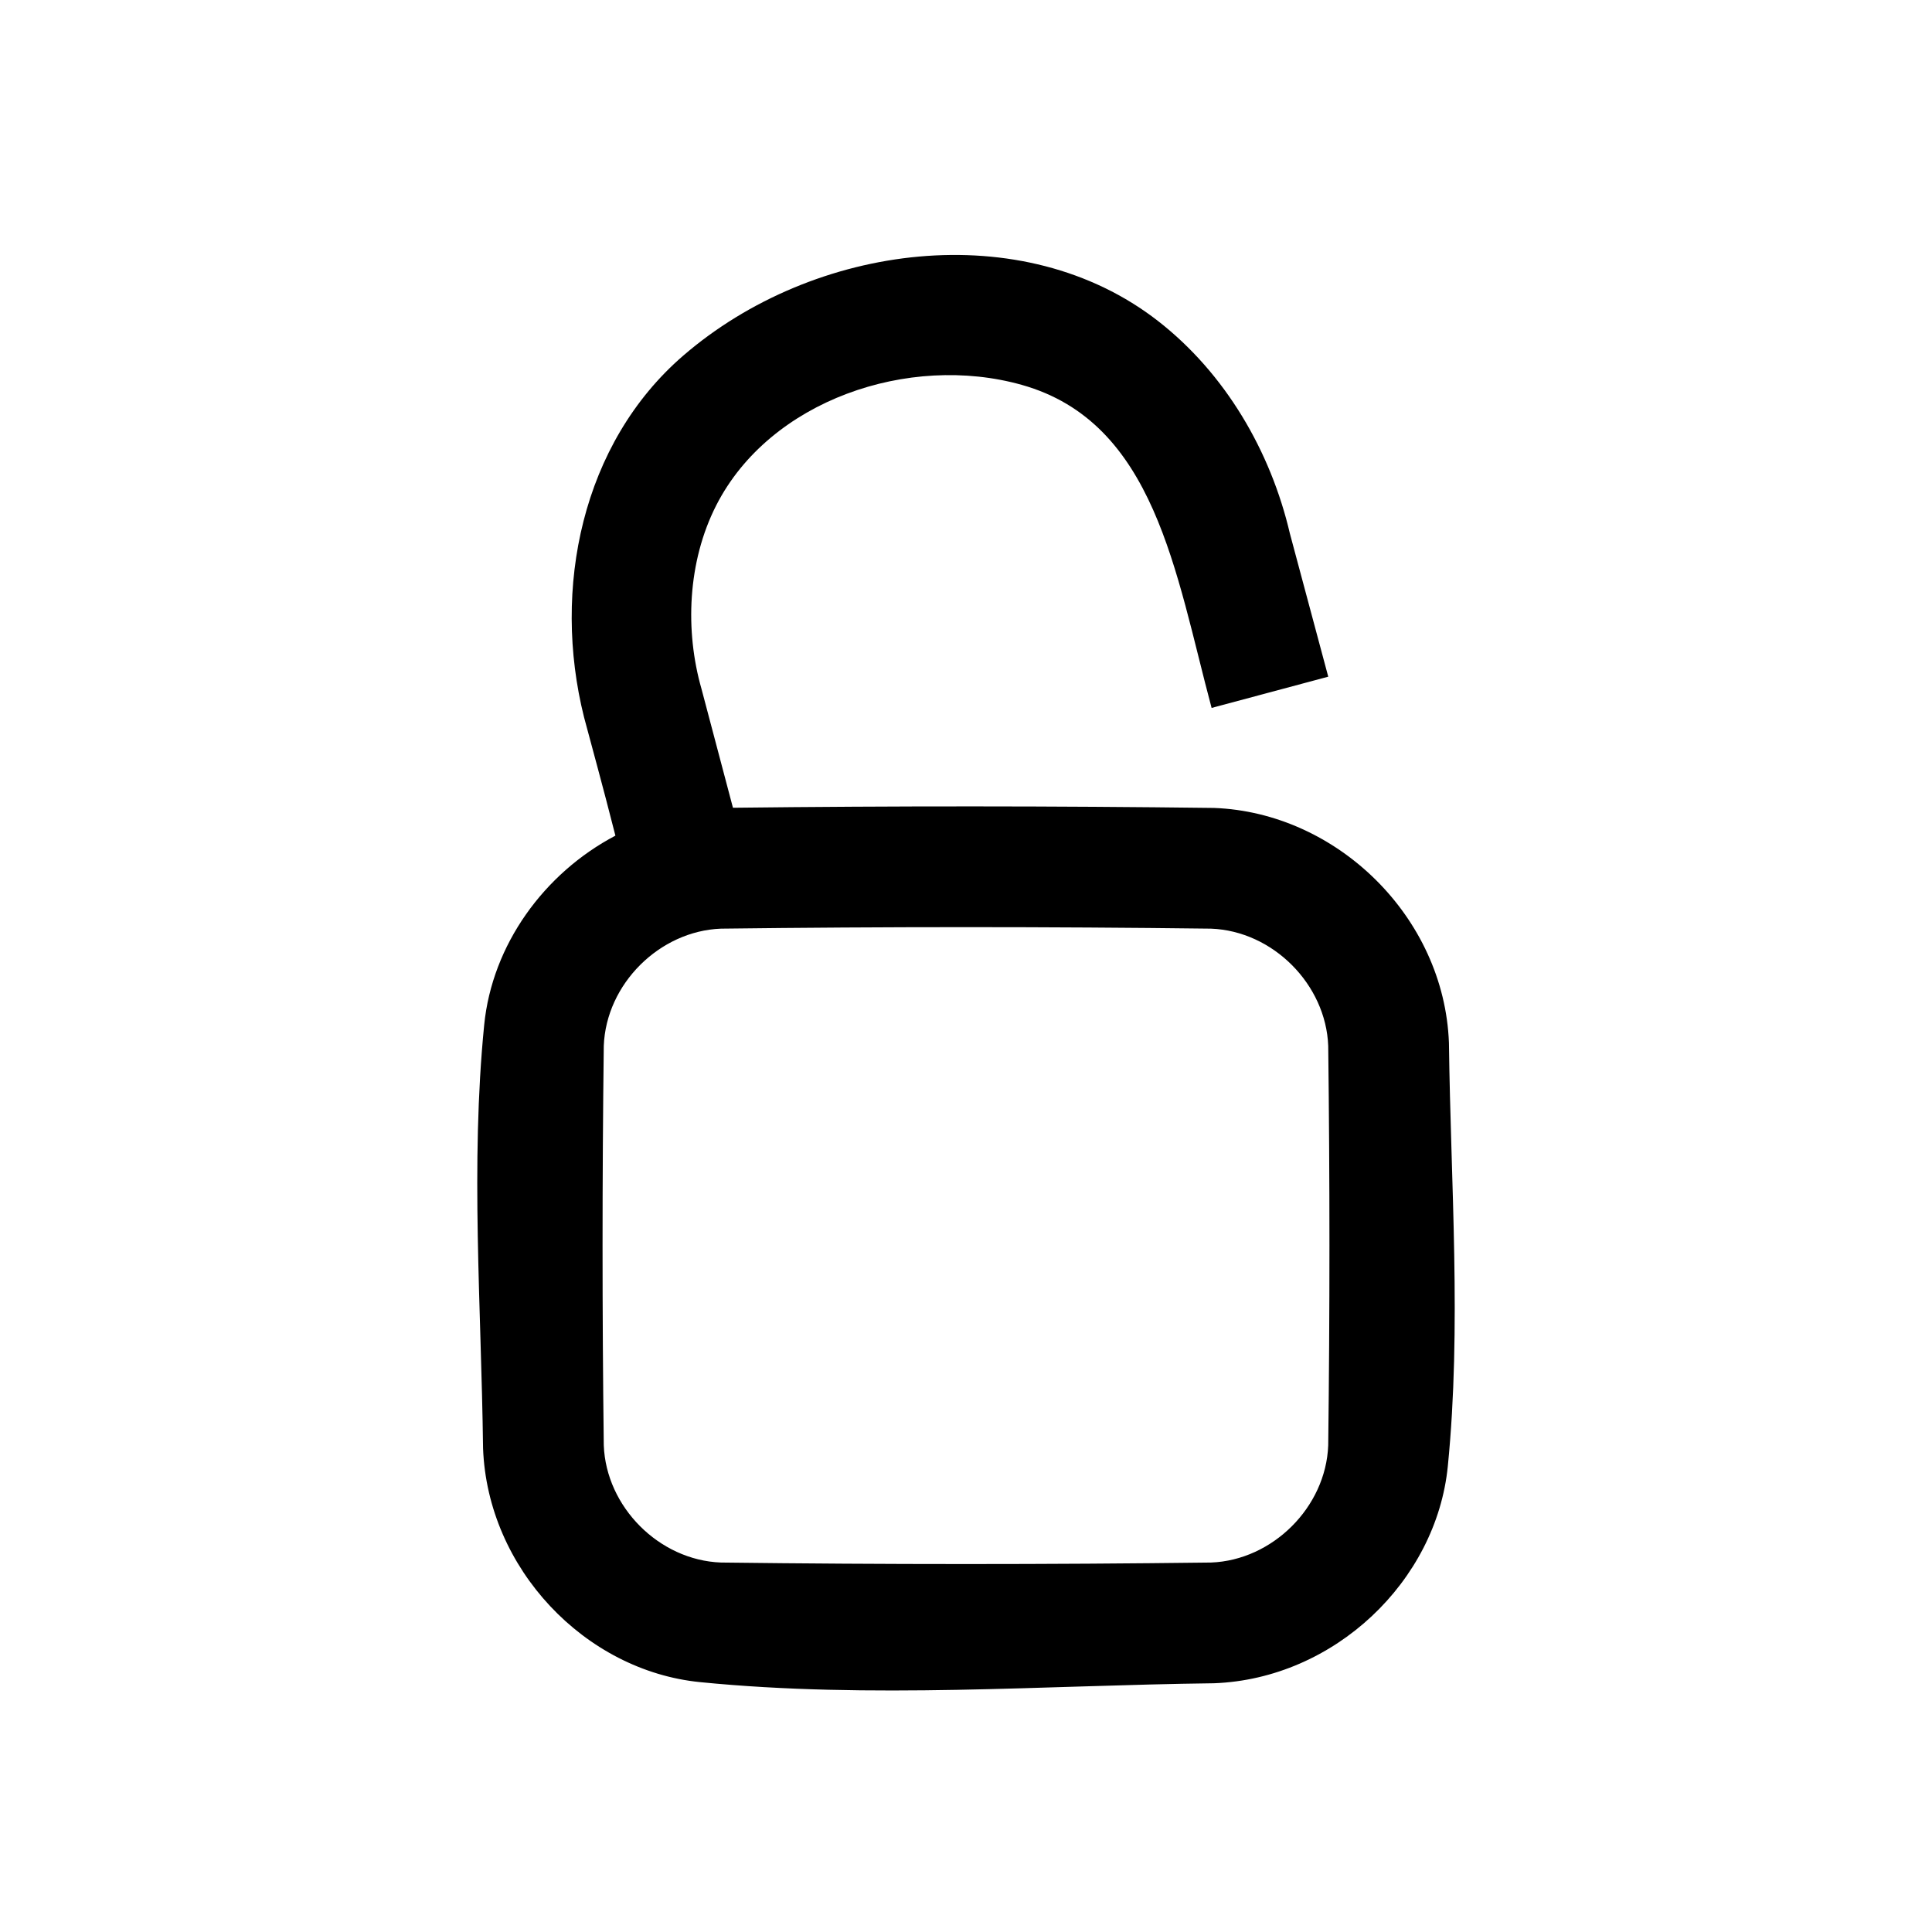
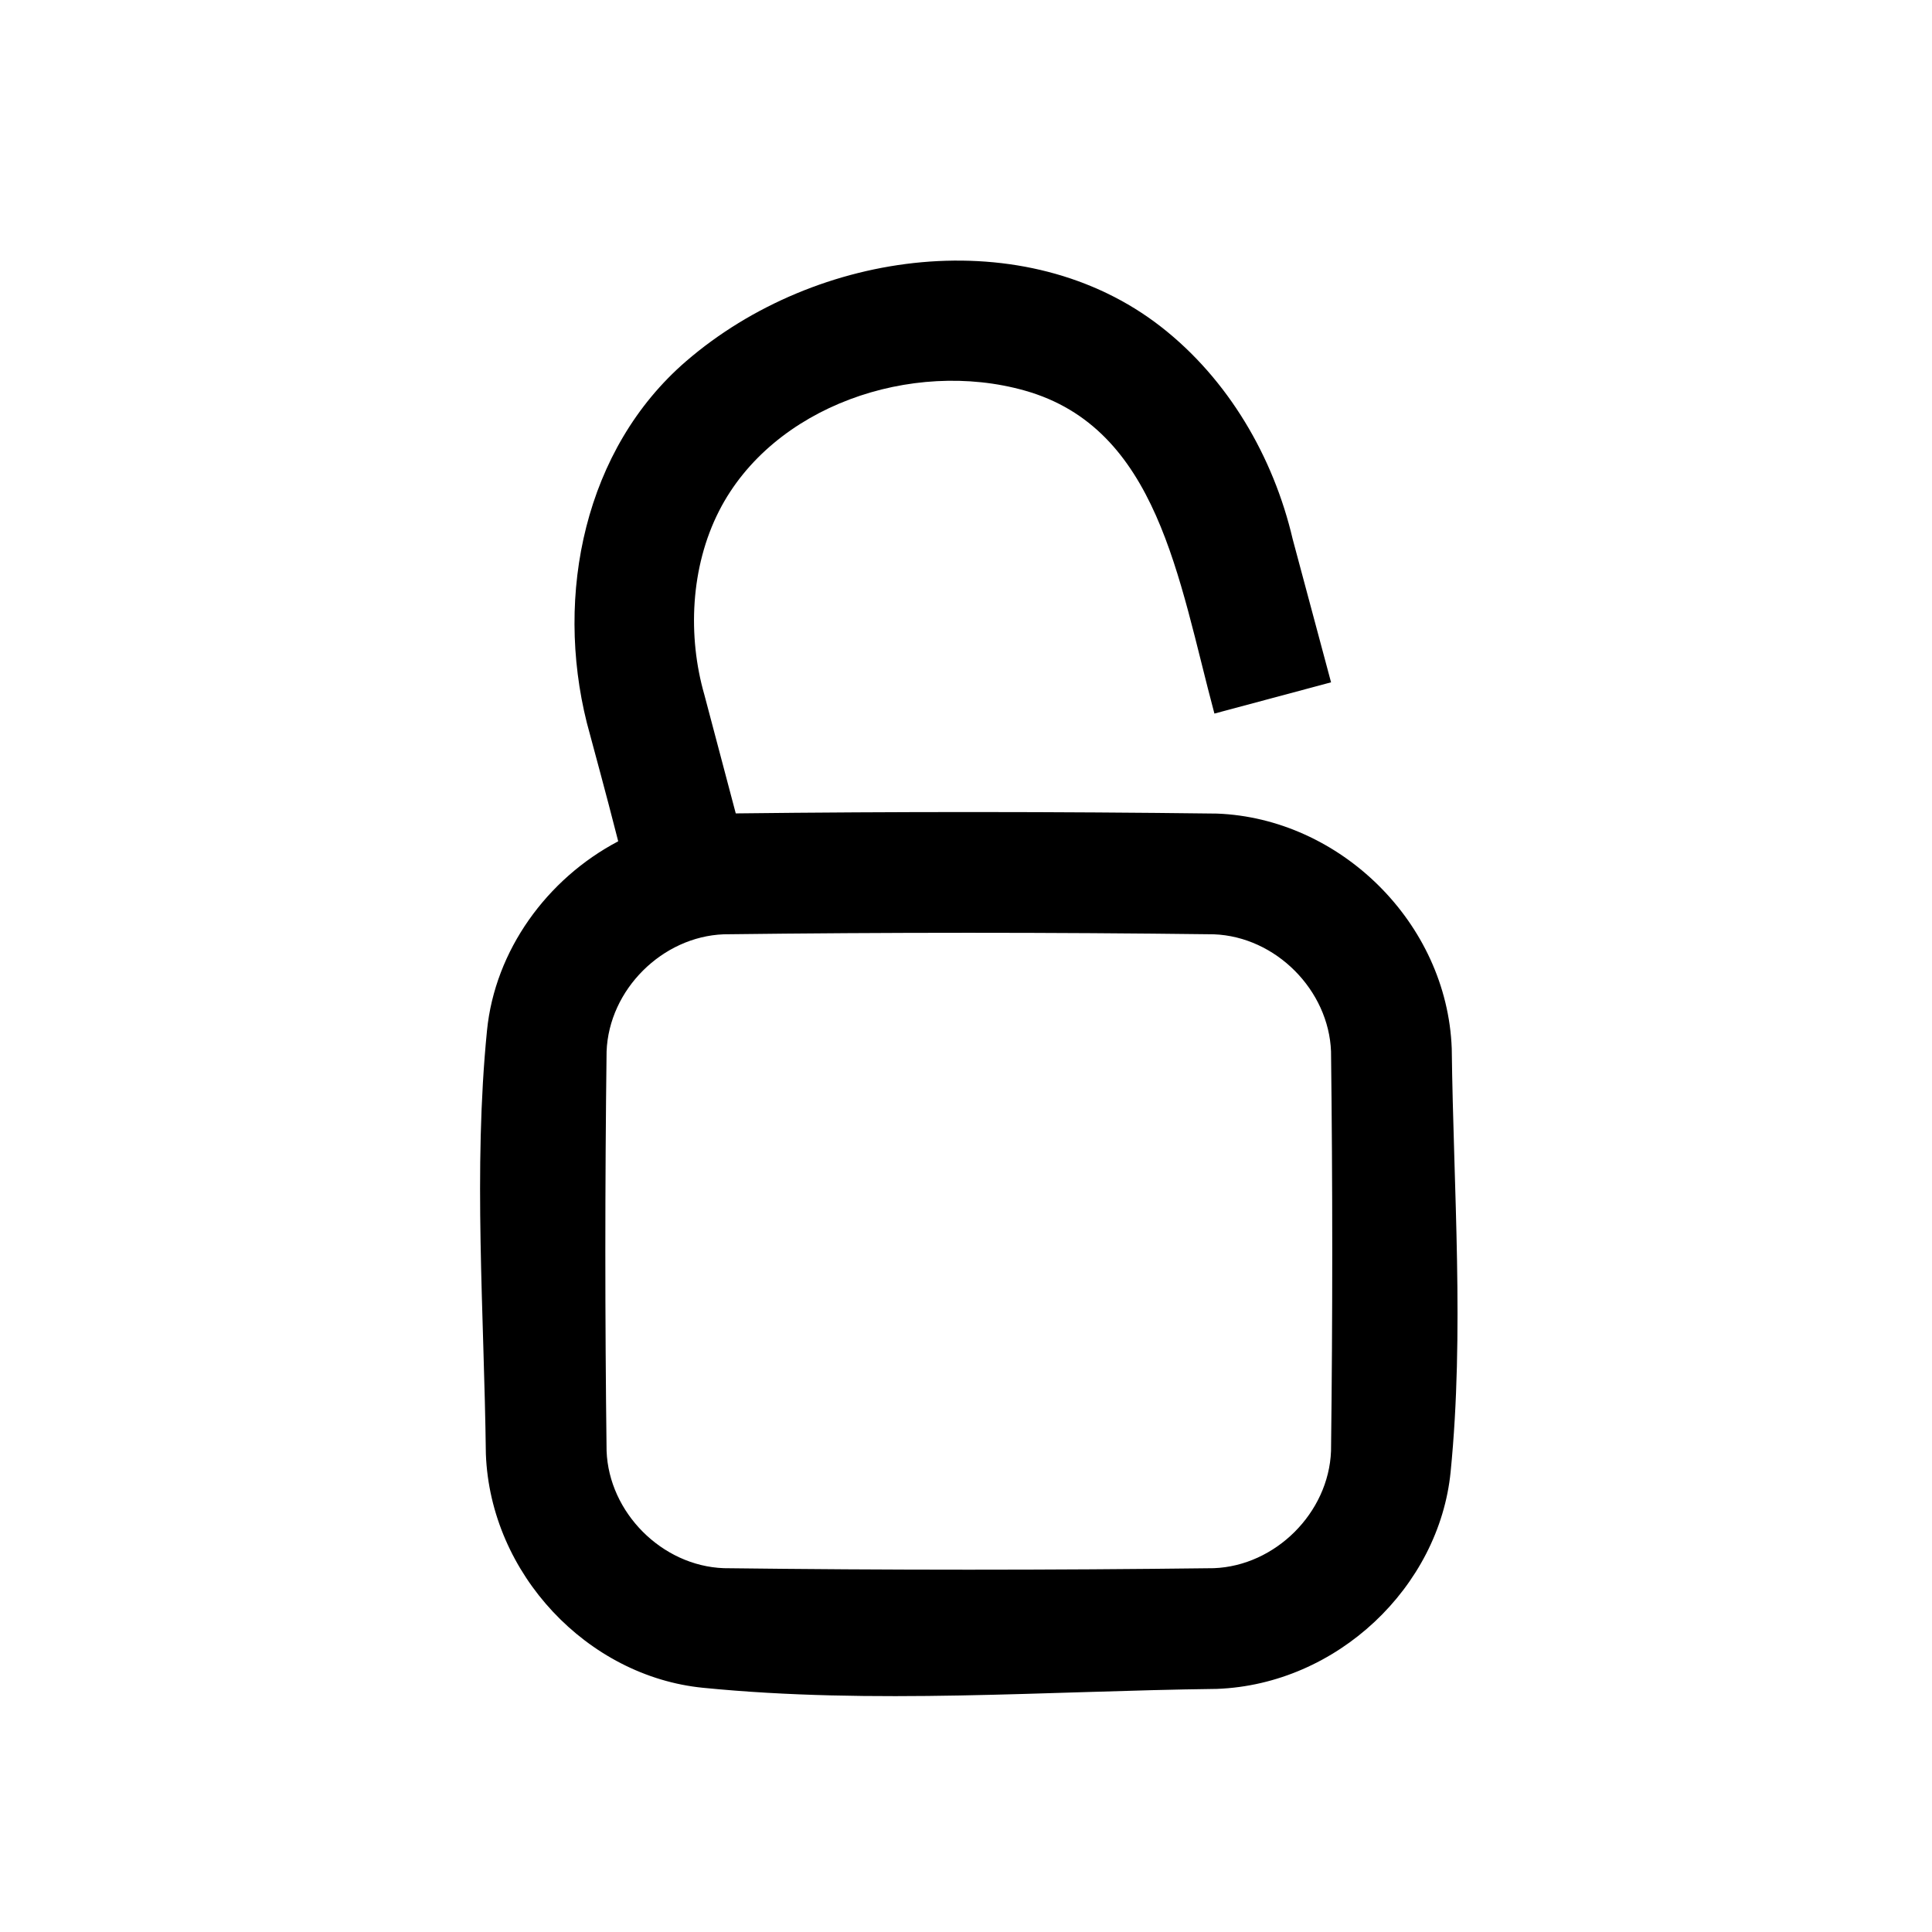
- <svg xmlns="http://www.w3.org/2000/svg" width="100%" height="100%" viewBox="0 0 64 64" version="1.1" xml:space="preserve" style="fill-rule:evenodd;clip-rule:evenodd;stroke-linejoin:round;stroke-miterlimit:1.414;">
-   <path id="unlock" d="M20.386,27.682c-0.231,-0.894 -0.261,-1.043 -1.039,-3.924c-1.066,-4.256 -0.075,-9.074 3.286,-11.977c4.328,-3.736 11.256,-4.635 15.735,-1.142c2.224,1.735 3.724,4.307 4.362,7.038c0,0 1.27,4.739 1.27,4.739c-1.288,0.345 -2.576,0.69 -3.864,1.035c-1.198,-4.471 -1.871,-9.457 -6.287,-10.701c-3.739,-1.053 -8.347,0.51 -10.121,3.987c-0.954,1.871 -1.043,4.158 -0.488,6.091l1.04,3.93c5.312,-0.062 10.625,-0.06 15.936,0.006c4.068,0.151 7.626,3.607 7.782,7.782c0.058,4.677 0.422,9.4 -0.037,14.023c-0.378,3.814 -3.76,7.042 -7.745,7.191c-5.674,0.07 -11.372,0.524 -17.023,-0.037c-3.814,-0.378 -7.042,-3.759 -7.191,-7.745c-0.058,-4.676 -0.422,-9.399 0.037,-14.023c0.263,-2.656 1.982,-5.028 4.347,-6.273Zm3.497,3.081c-2.032,0.076 -3.805,1.83 -3.882,3.882c-0.054,4.411 -0.054,8.823 0,13.234c0.076,2.035 1.829,3.806 3.882,3.882c5.411,0.067 10.823,0.067 16.234,0c2.032,-0.076 3.805,-1.829 3.882,-3.882c0.054,-4.411 0.054,-8.823 0,-13.234c-0.076,-2.032 -1.83,-3.805 -3.882,-3.882c-5.411,-0.067 -10.823,-0.067 -16.234,0Z" style="fill-rule:nonzero;" />
+ <svg xmlns="http://www.w3.org/2000/svg" width="100%" height="100%" viewBox="0 0 64 64" version="1.1" xml:space="preserve" style="fill-rule:evenodd;clip-rule:evenodd;stroke-linejoin:round;stroke-miterlimit:2;">
+   <rect id="Icons" x="-128" y="-128" width="1280" height="800" style="fill:none;" />
+   <g id="Icons1">
+     <g id="Strike" />
+     <g id="H1" />
+     <g id="H2" />
+     <g id="H3" />
+     <g id="list-ul" />
+     <g id="list-ol" />
+     <g id="list-task" />
+     <g id="trash" />
+     <g id="vertical-menu" />
+     <g id="horizontal-menu" />
+     <g id="sidebar-2" />
+     <g id="Pen" />
+     <g id="Pen1" />
+     <g id="clock" />
+     <g id="external-link" />
+     <g id="hr" />
+     <g id="info" />
+     <g id="warning" />
+     <g id="plus-circle" />
+     <g id="minus-circle" />
+     <path id="unlock" d="M20.479,27.869c-0.231,-0.894 -0.262,-1.043 -1.039,-3.924c-1.066,-4.256 -0.075,-9.074 3.286,-11.977c4.328,-3.736 11.256,-4.635 15.735,-1.142c2.224,1.735 3.724,4.307 4.362,7.038c0,0 1.27,4.739 1.27,4.739c-1.288,0.345 -2.576,0.69 -3.864,1.035c-1.198,-4.471 -1.871,-9.457 -6.287,-10.701c-3.74,-1.053 -8.347,0.51 -10.121,3.987c-0.954,1.871 -1.044,4.158 -0.488,6.091l1.04,3.93c5.312,-0.062 10.624,-0.06 15.936,0.006c4.068,0.151 7.626,3.607 7.782,7.782c0.057,4.677 0.422,9.4 -0.037,14.023c-0.378,3.814 -3.76,7.043 -7.745,7.191c-5.675,0.07 -11.372,0.524 -17.023,-0.037c-3.814,-0.378 -7.042,-3.759 -7.191,-7.745c-0.058,-4.676 -0.422,-9.399 0.037,-14.023c0.263,-2.656 1.982,-5.028 4.347,-6.273Zm3.497,3.081c-2.033,0.076 -3.806,1.83 -3.882,3.882c-0.055,4.411 -0.055,8.823 0,13.234c0.076,2.035 1.829,3.806 3.882,3.882c5.411,0.067 10.823,0.067 16.234,0c2.032,-0.076 3.805,-1.829 3.882,-3.882c0.054,-4.411 0.054,-8.823 0,-13.234c-0.076,-2.032 -1.83,-3.805 -3.882,-3.882c-5.411,-0.067 -10.823,-0.067 -16.234,0Z" style="fill-rule:nonzero;" />
+     <g id="vue" />
+     <g id="cog" />
+     <g id="logo" />
+     <g id="eye-slash" />
+     <g id="eye" />
+     <g id="toggle-off" />
+     <g id="shredder" />
+     <g id="spinner--loading--dots-" />
+     <g id="react" />
+   </g>
</svg>
